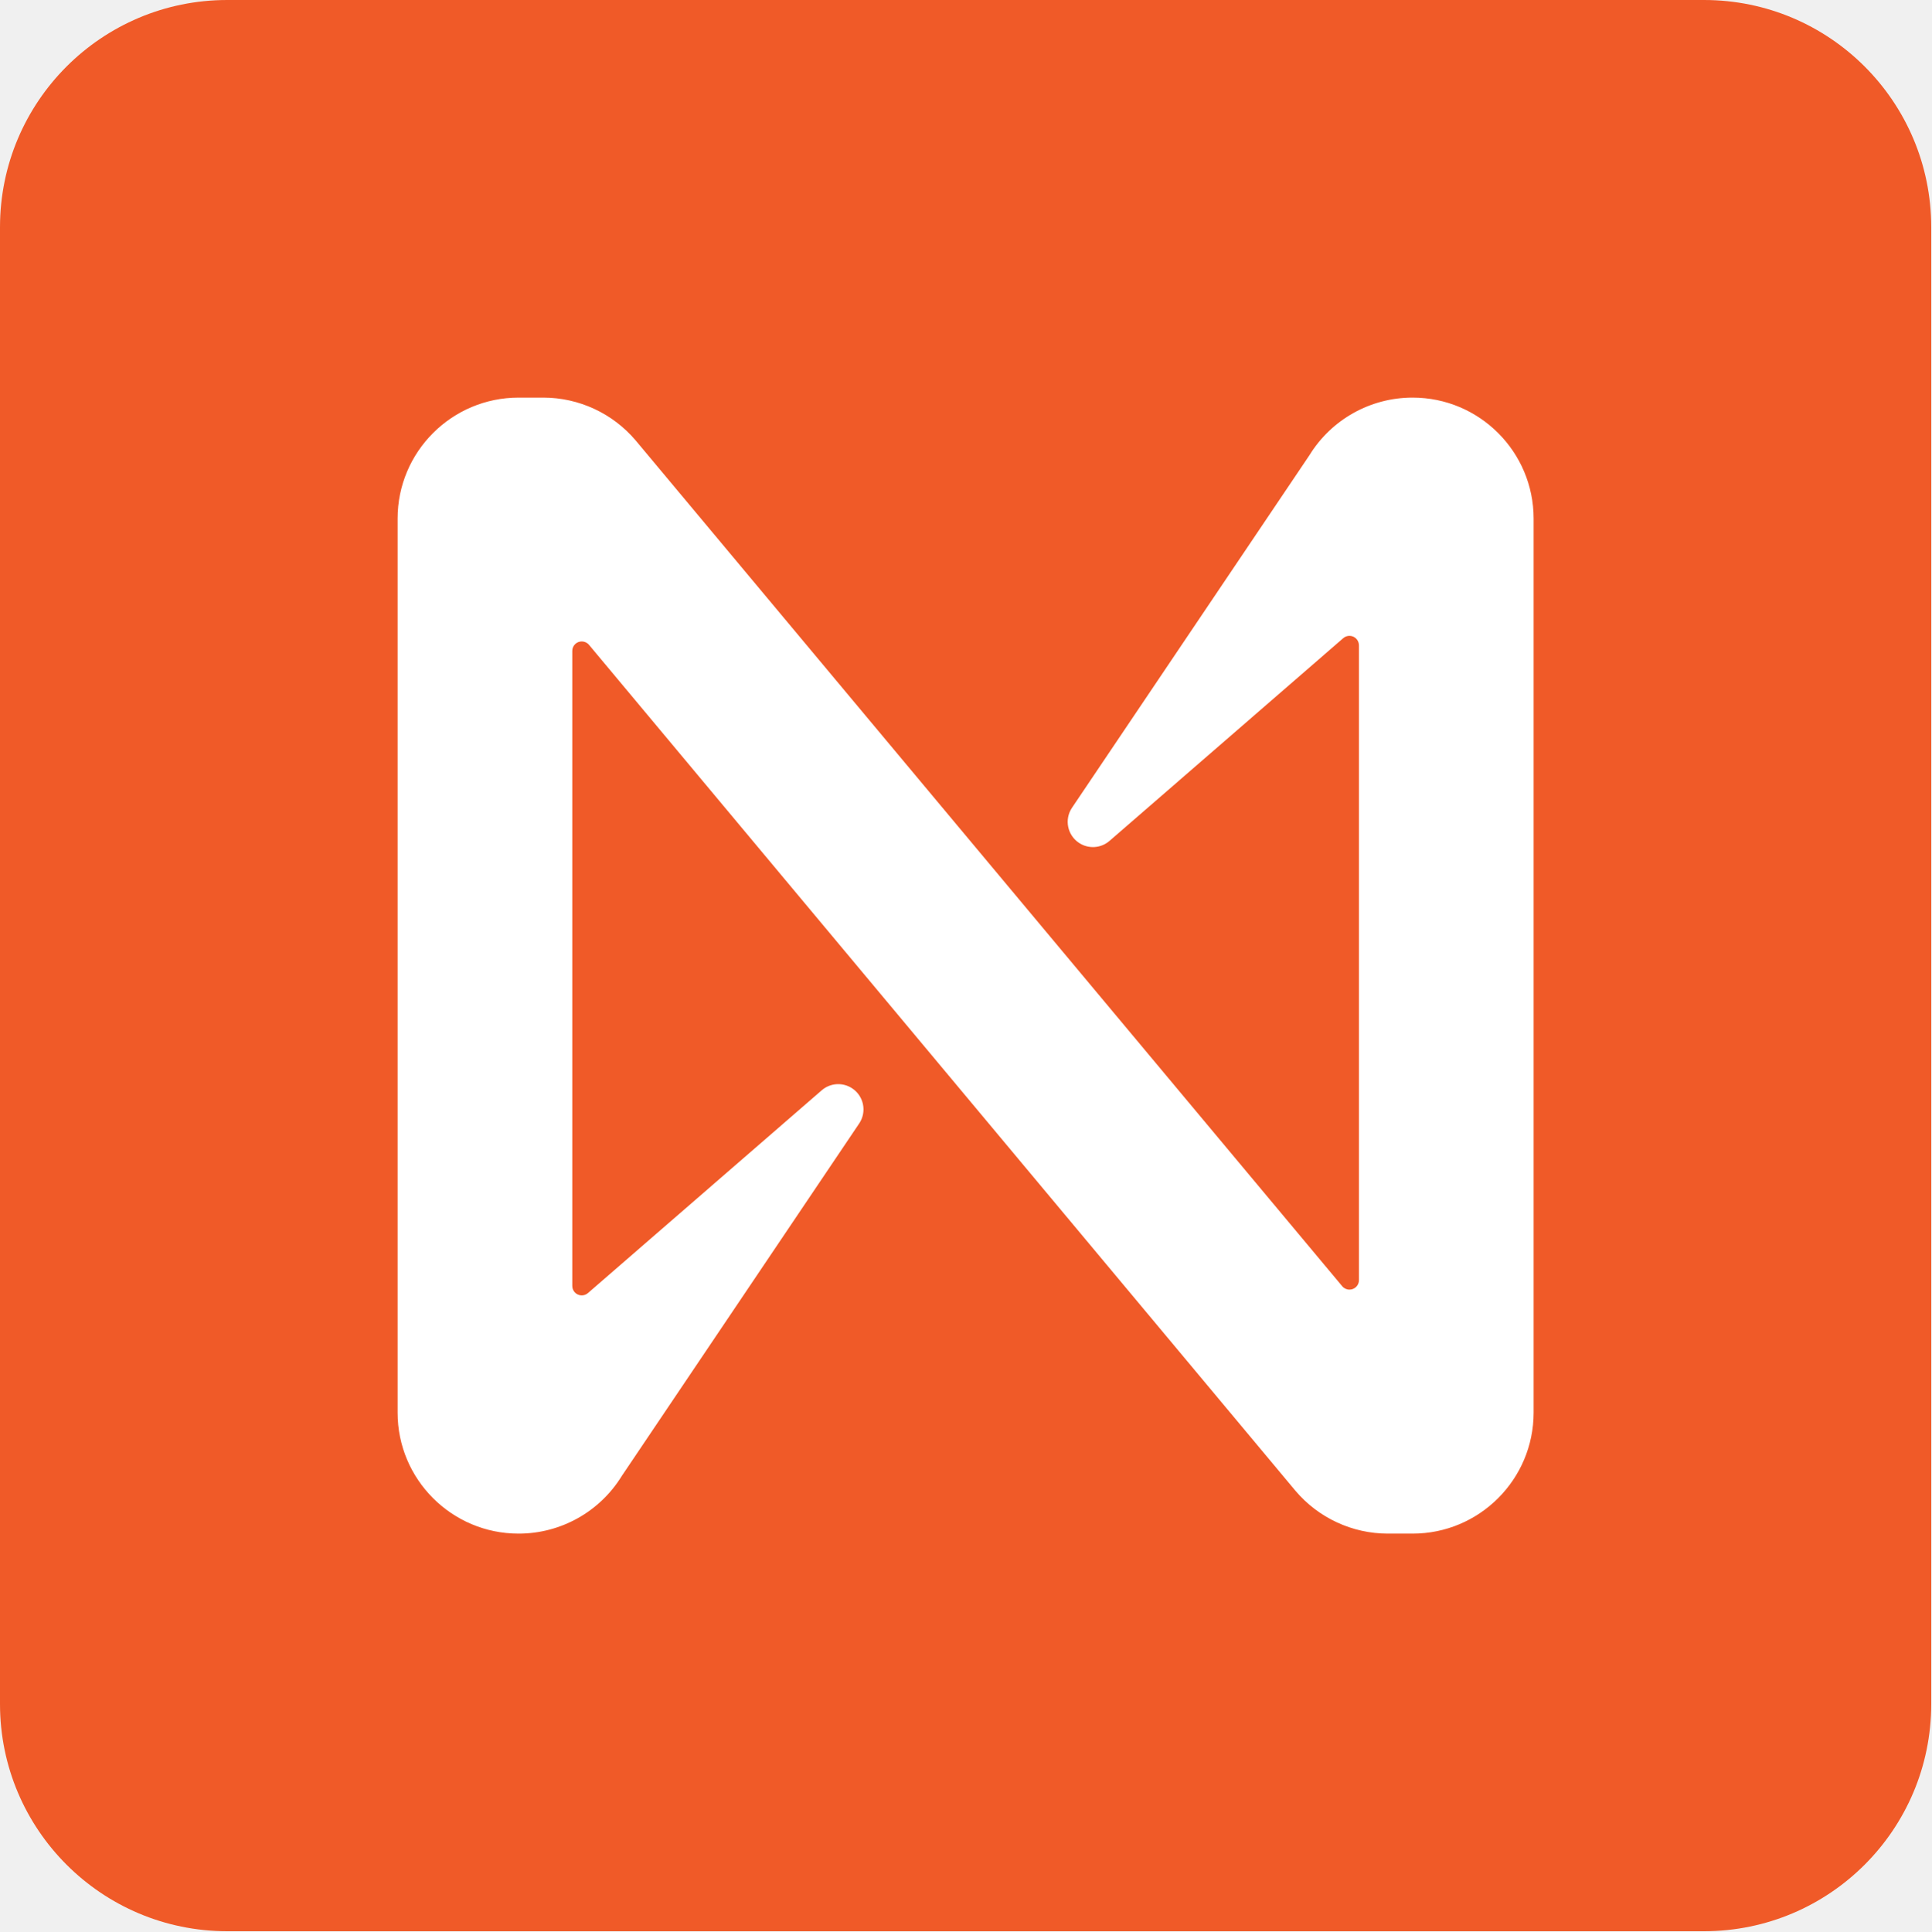
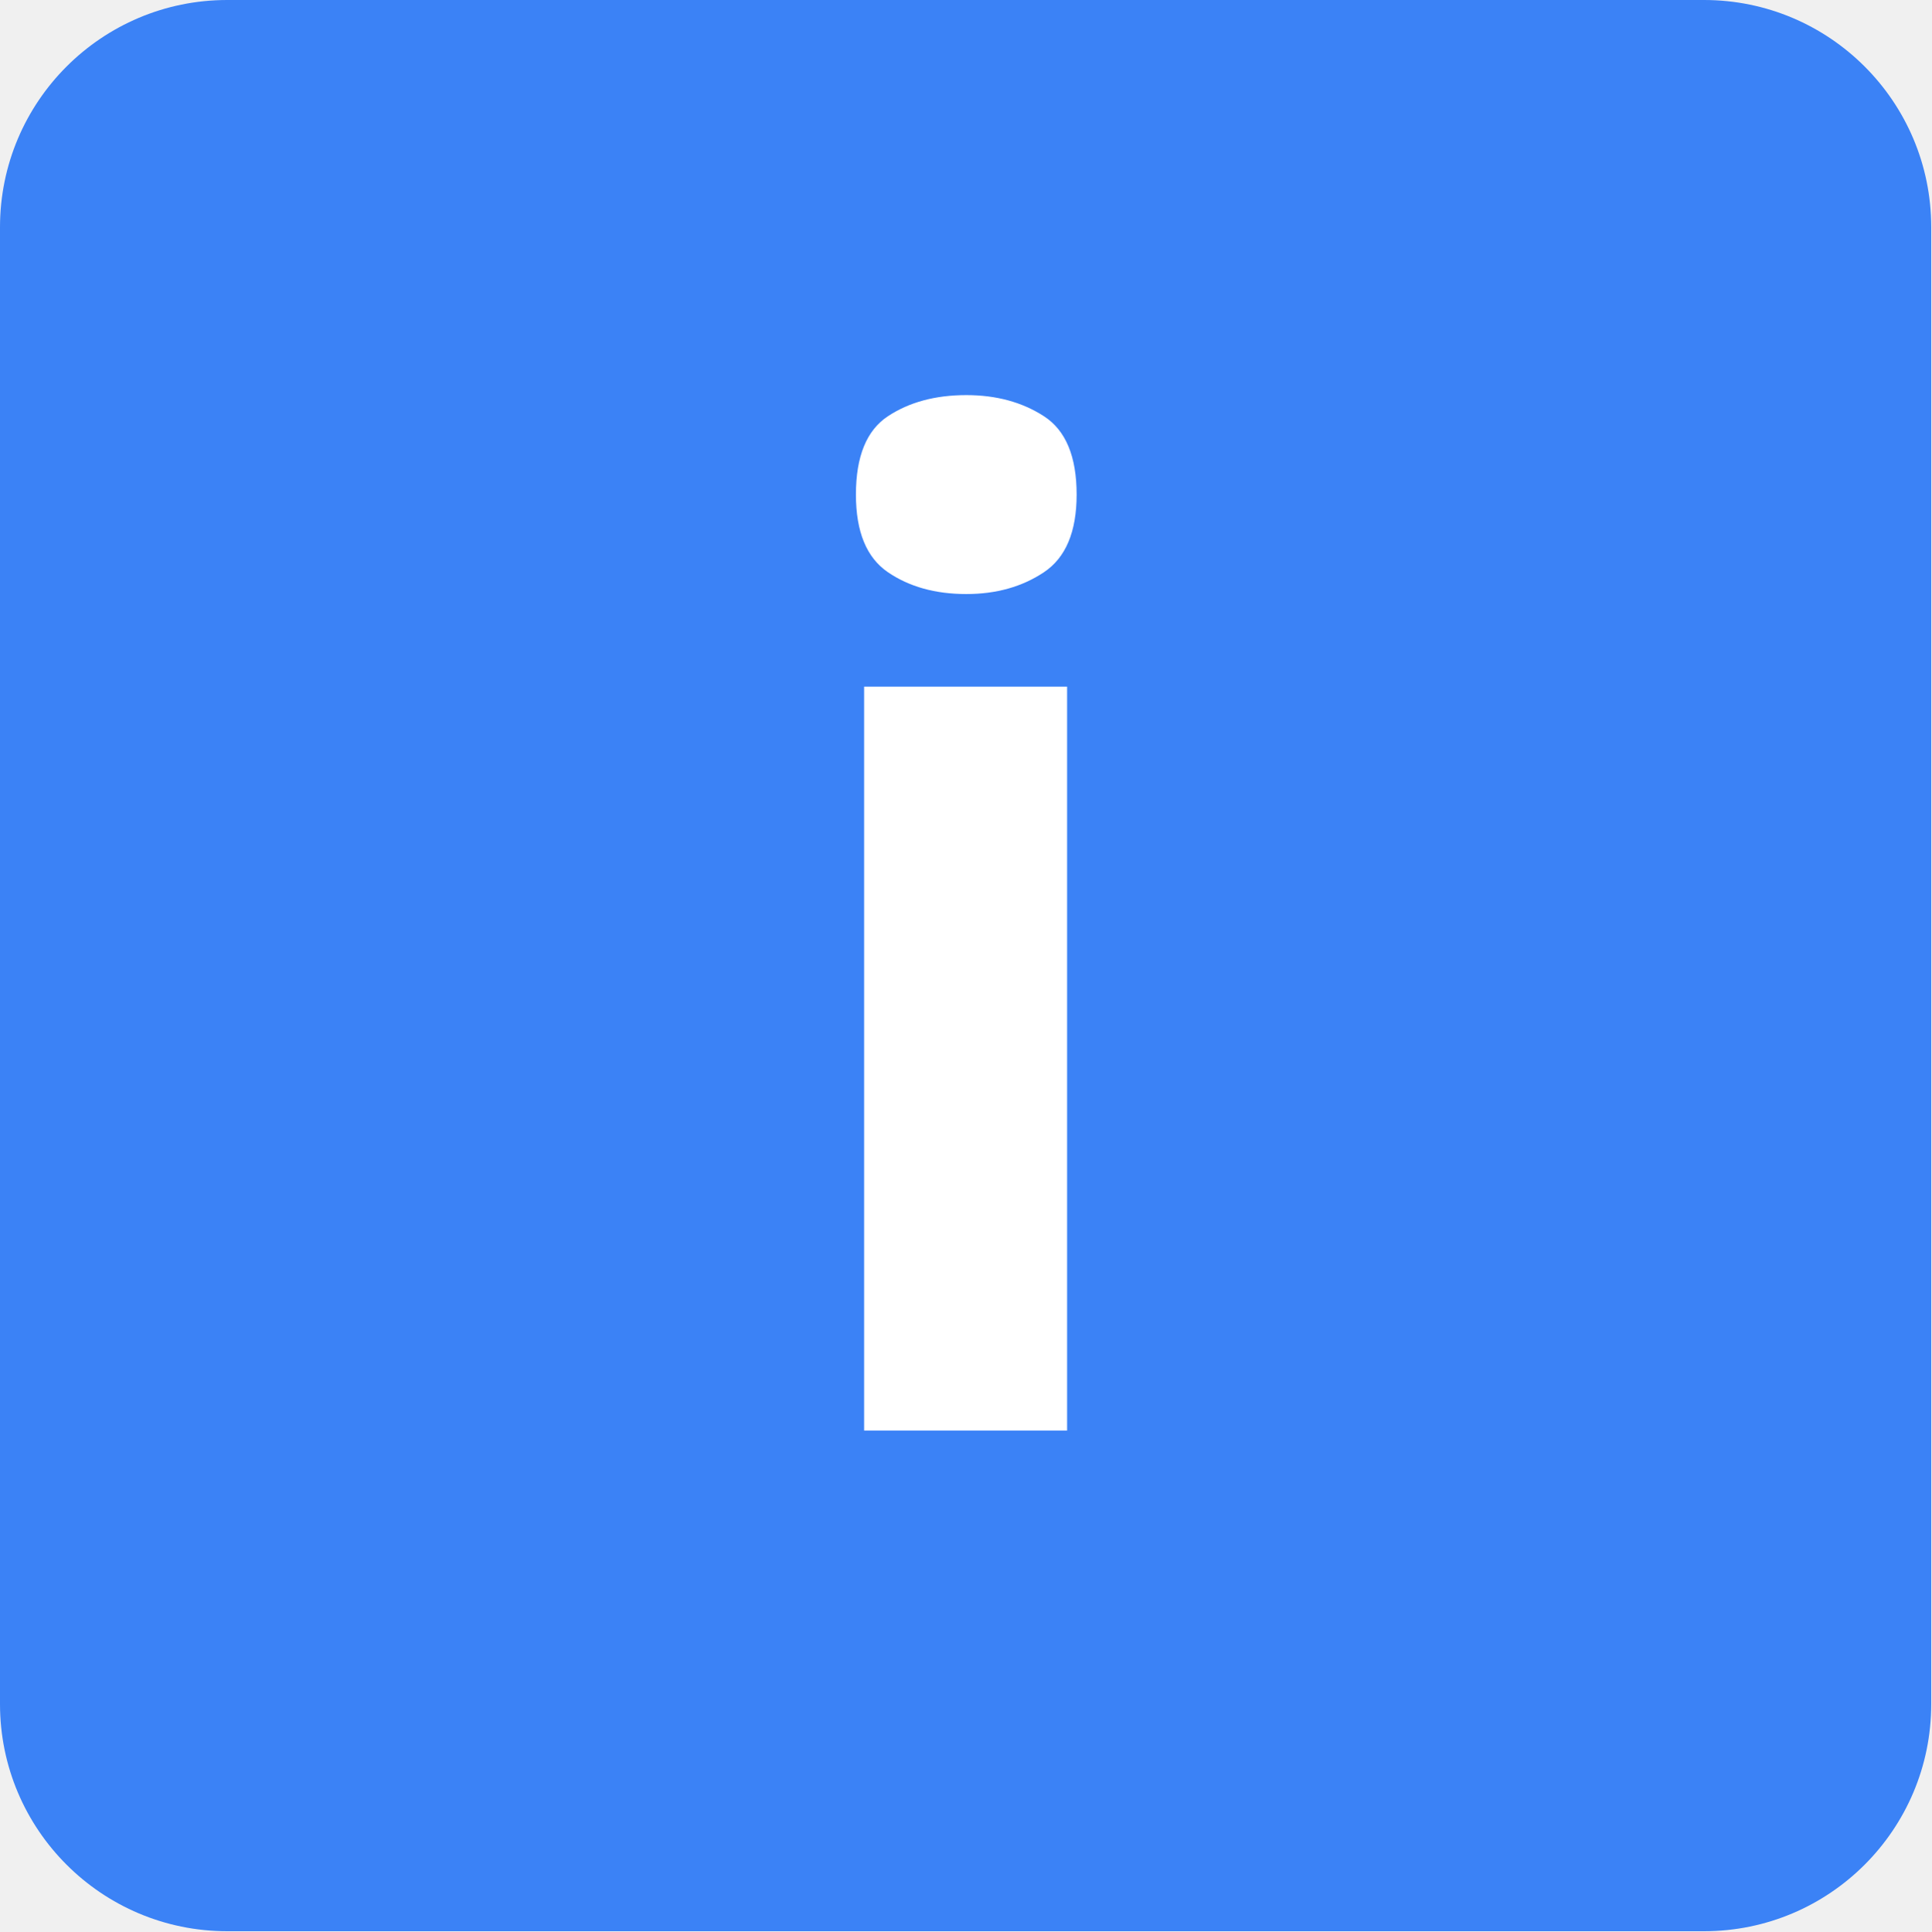
<svg xmlns="http://www.w3.org/2000/svg" width="567" height="567" viewBox="0 0 567 567" fill="none">
-   <g clip-path="url(#clip0_22_457)">
-     <rect width="567" height="567" rx="66.706" fill="#F05A28" />
-     <path d="M414.727 116.735C402.375 116.735 390.906 123.14 384.435 133.668L314.719 237.177C312.448 240.588 313.37 245.187 316.781 247.458C319.546 249.301 323.204 249.073 325.722 246.907L394.346 187.385C395.486 186.358 397.244 186.463 398.27 187.603C398.735 188.126 398.982 188.801 398.982 189.494V375.853C398.982 377.392 397.738 378.627 396.198 378.627C395.372 378.627 394.593 378.266 394.07 377.629L186.632 129.316C179.876 121.344 169.956 116.745 159.513 116.735H152.263C132.642 116.735 116.735 132.642 116.735 152.264V414.736C116.735 434.358 132.642 450.265 152.263 450.265C164.616 450.265 176.085 443.86 182.556 433.332L252.272 329.824C254.543 326.412 253.621 321.813 250.21 319.542C247.445 317.699 243.786 317.927 241.268 320.093L172.645 379.615C171.505 380.642 169.747 380.537 168.721 379.397C168.255 378.874 168.008 378.2 168.018 377.506V191.1C168.018 189.561 169.262 188.325 170.802 188.325C171.619 188.325 172.408 188.686 172.93 189.323L380.34 437.684C387.096 445.656 397.016 450.255 407.458 450.265H414.708C434.33 450.274 450.246 434.377 450.265 414.755V152.264C450.265 132.642 434.358 116.735 414.737 116.735H414.727Z" fill="white" />
-   </g>
-   <defs>
-     <clipPath id="clip0_22_457">
-       <rect width="567" height="567" fill="white" />
-     </clipPath>
-   </defs>
+   <rect width="567" height="567" rx="66.706" fill="#3B82F6" />
+   <text x="283.5" y="420" text-anchor="middle" font-family="Rubik, sans-serif" font-weight="600" font-size="400" fill="white">i</text>
</svg>
